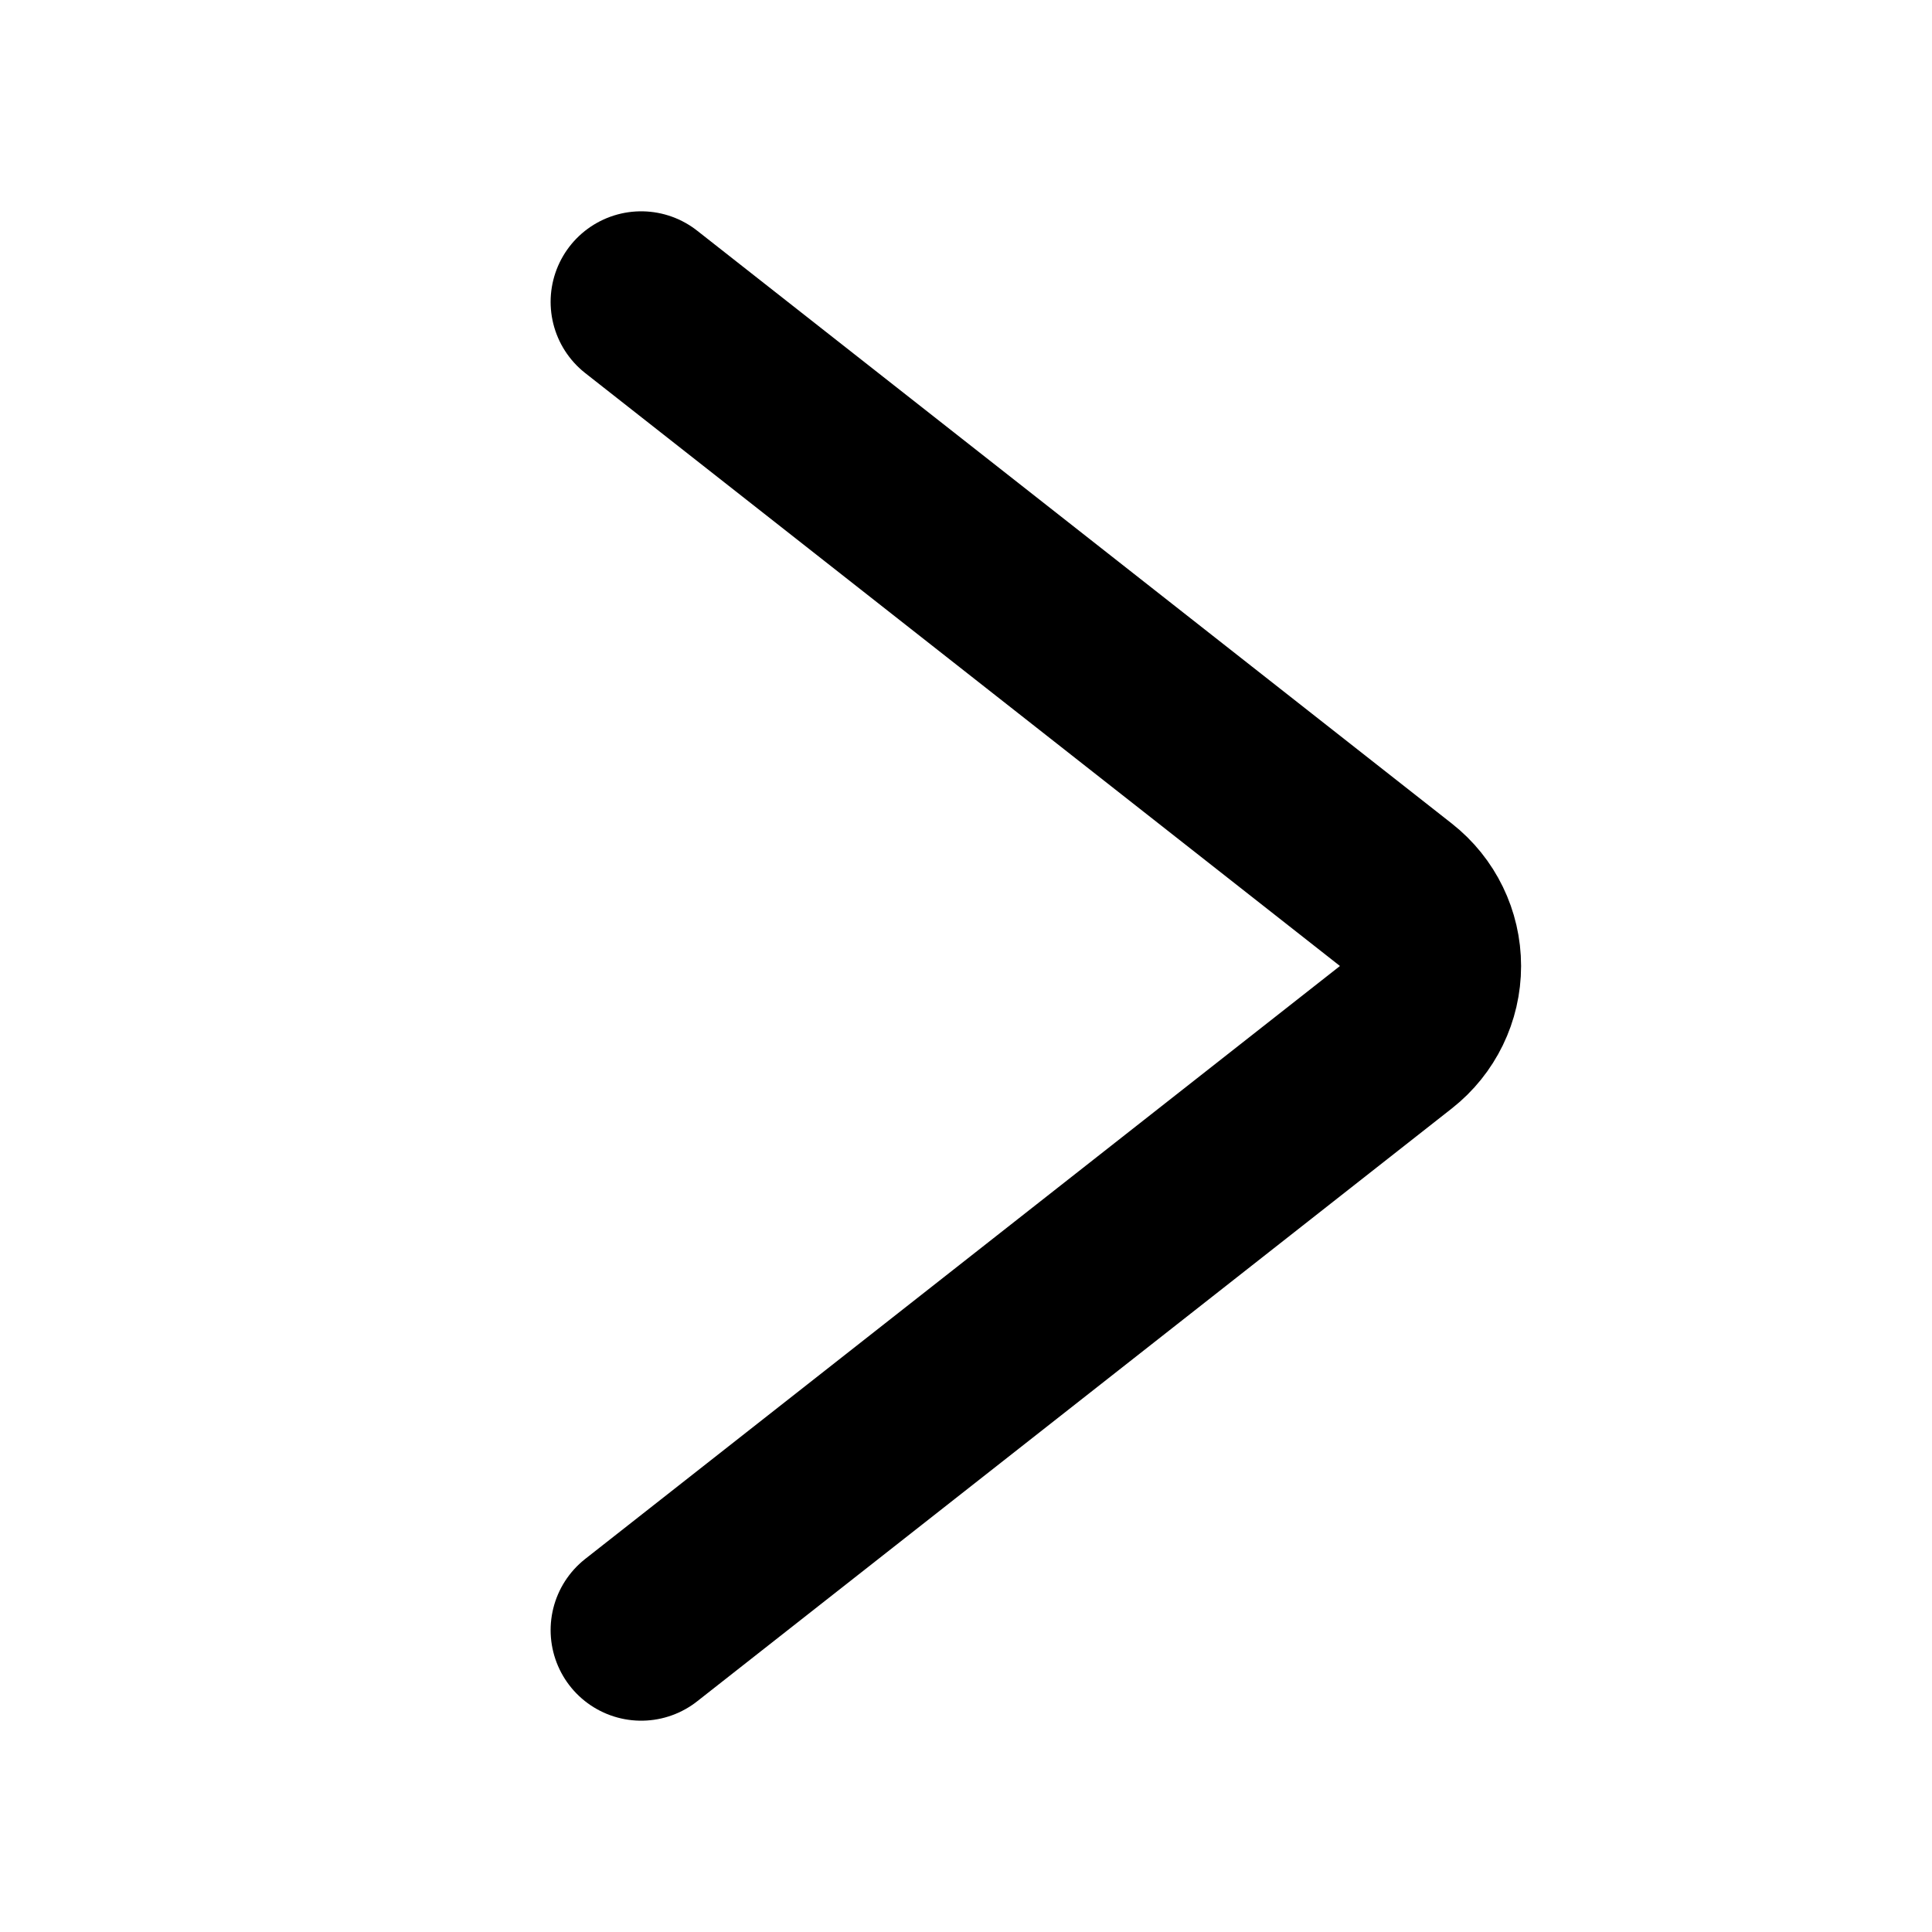
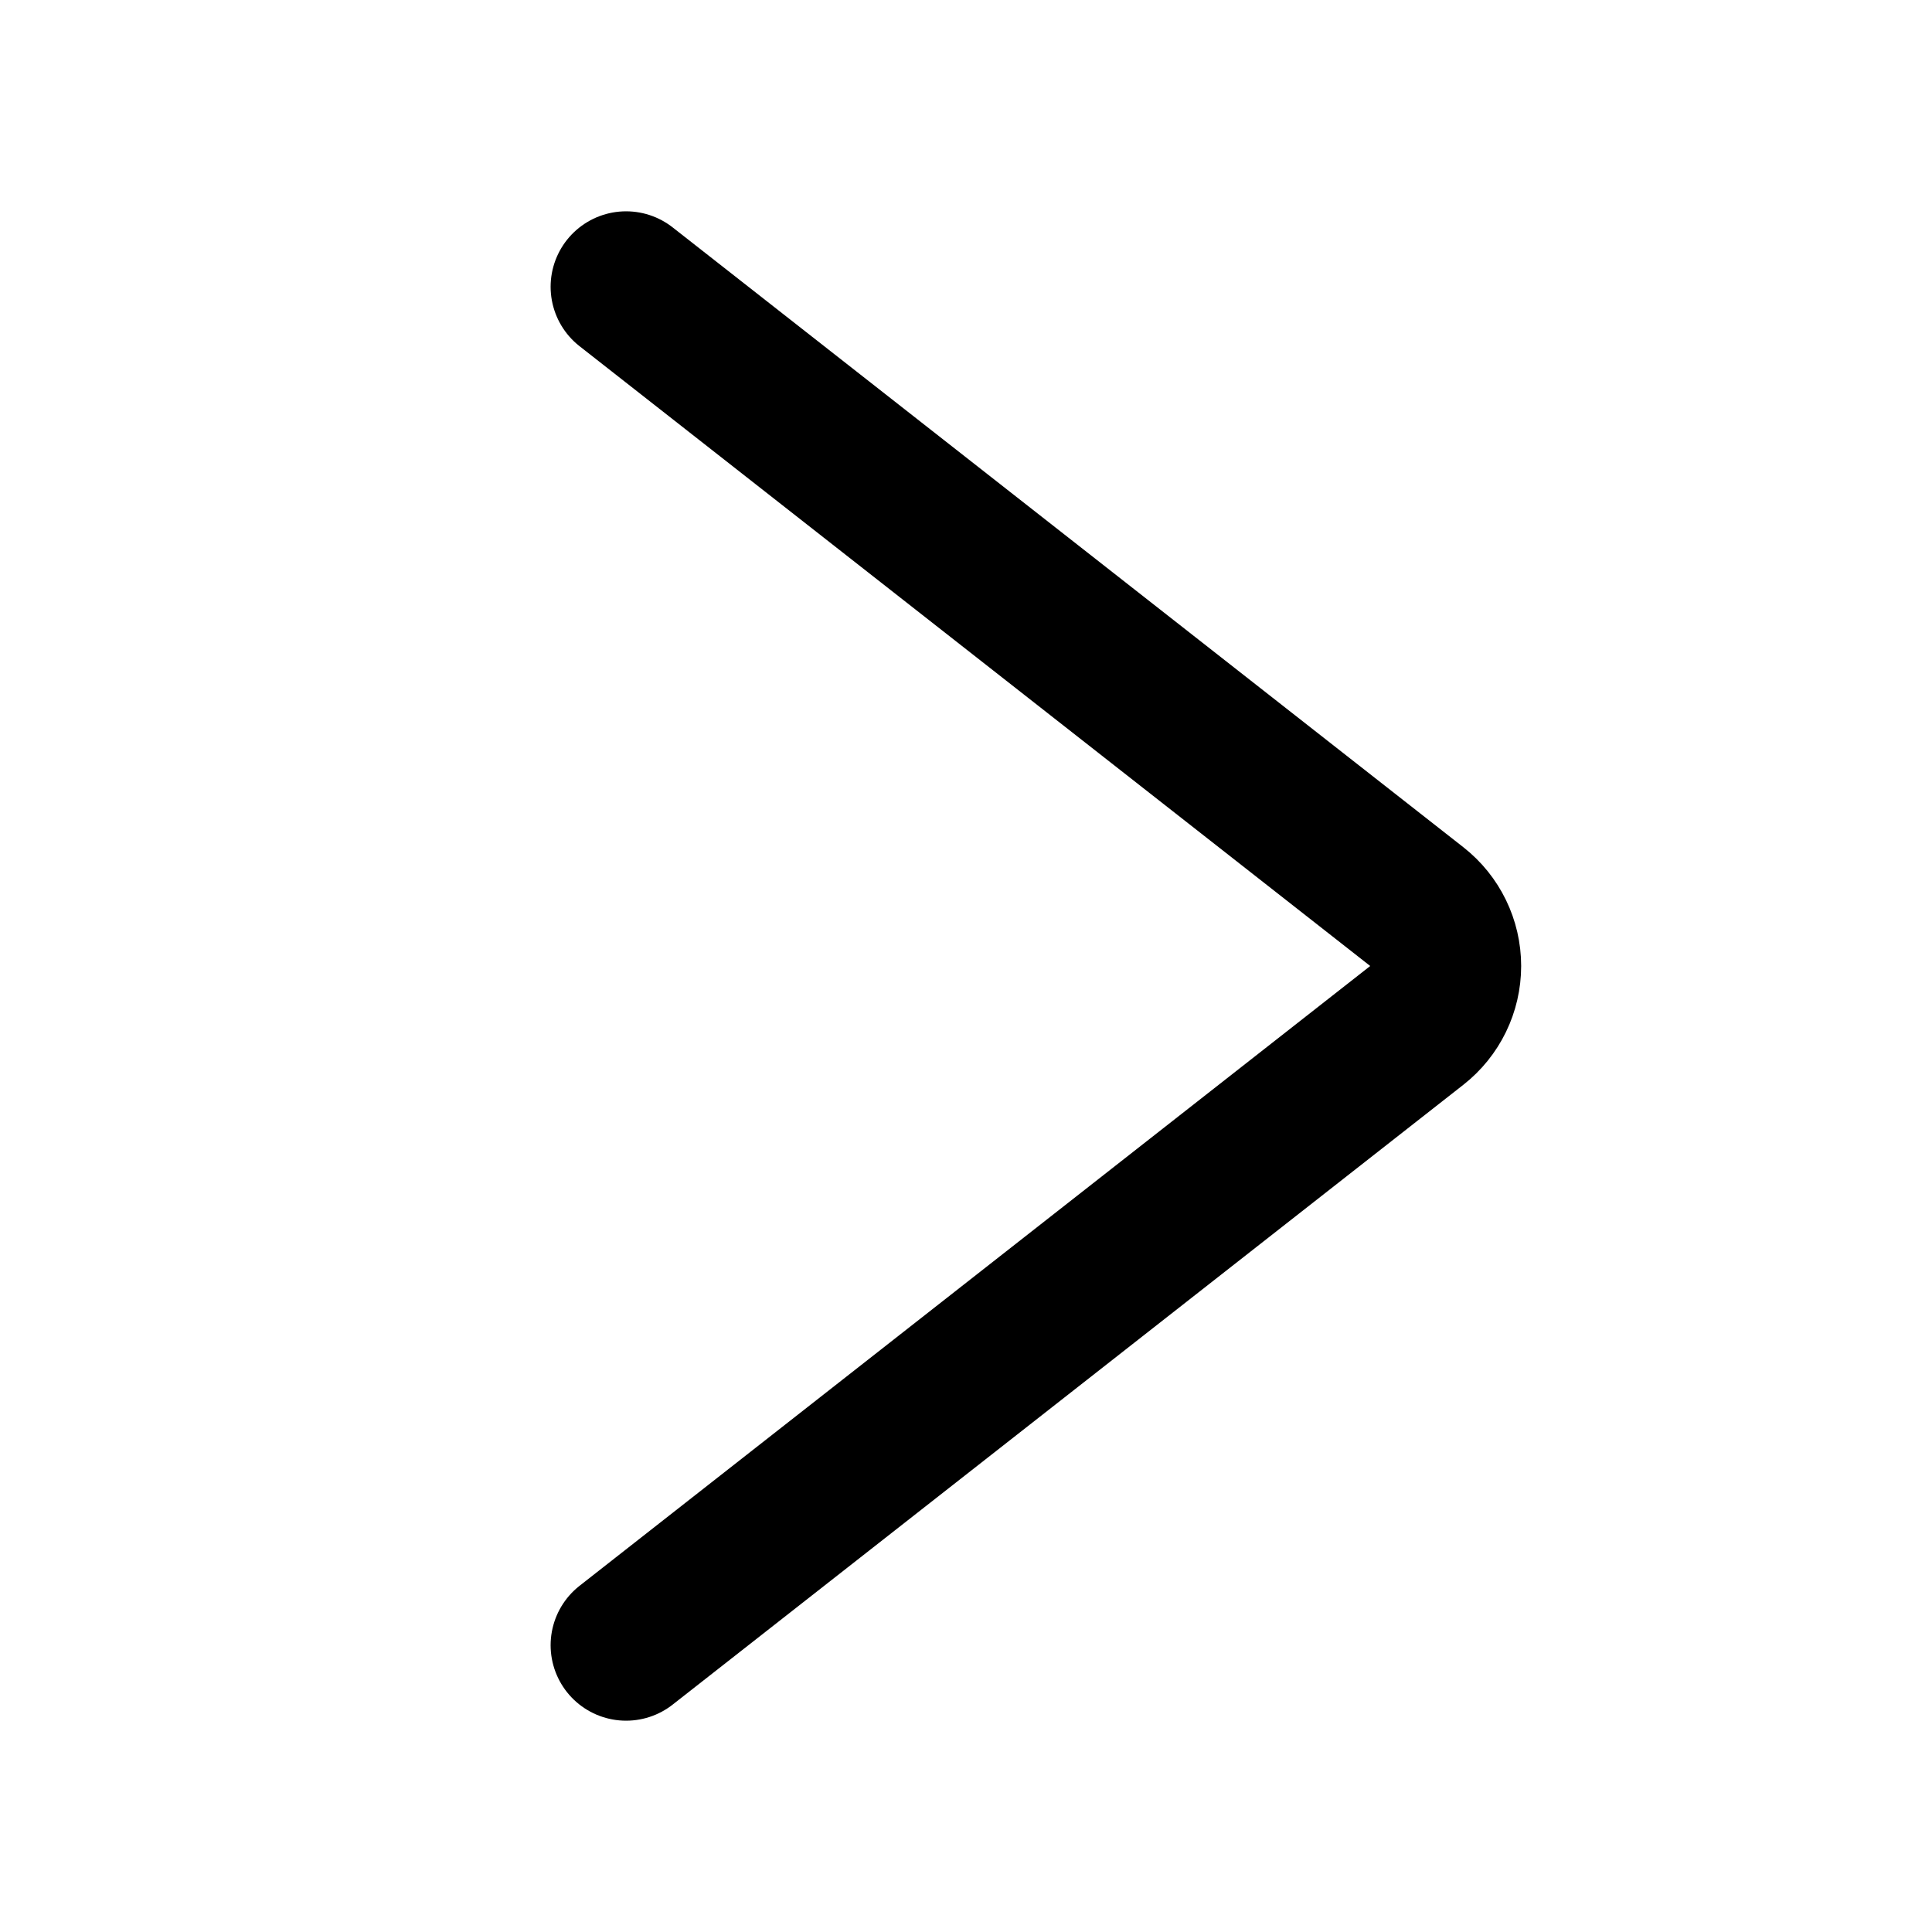
- <svg xmlns="http://www.w3.org/2000/svg" viewBox="0 0 16 16" fill="none" stroke="currentColor" stroke-width="1.5" stroke-linecap="round" stroke-linejoin="round">
-   <path d="M5.31 2.5L11.56 7.41A0.75 0.75 0 0 1 11.56 8.59L5.31 13.5" />
+ <svg xmlns="http://www.w3.org/2000/svg" viewBox="0 0 16 16" fill="none" stroke="currentColor" stroke-width="1.25" stroke-linecap="round" stroke-linejoin="round">
+   <path d="M5.185 2.375L11.733 7.508A0.625 0.625 0 0 1 11.733 8.492L5.185 13.625" />
</svg>
